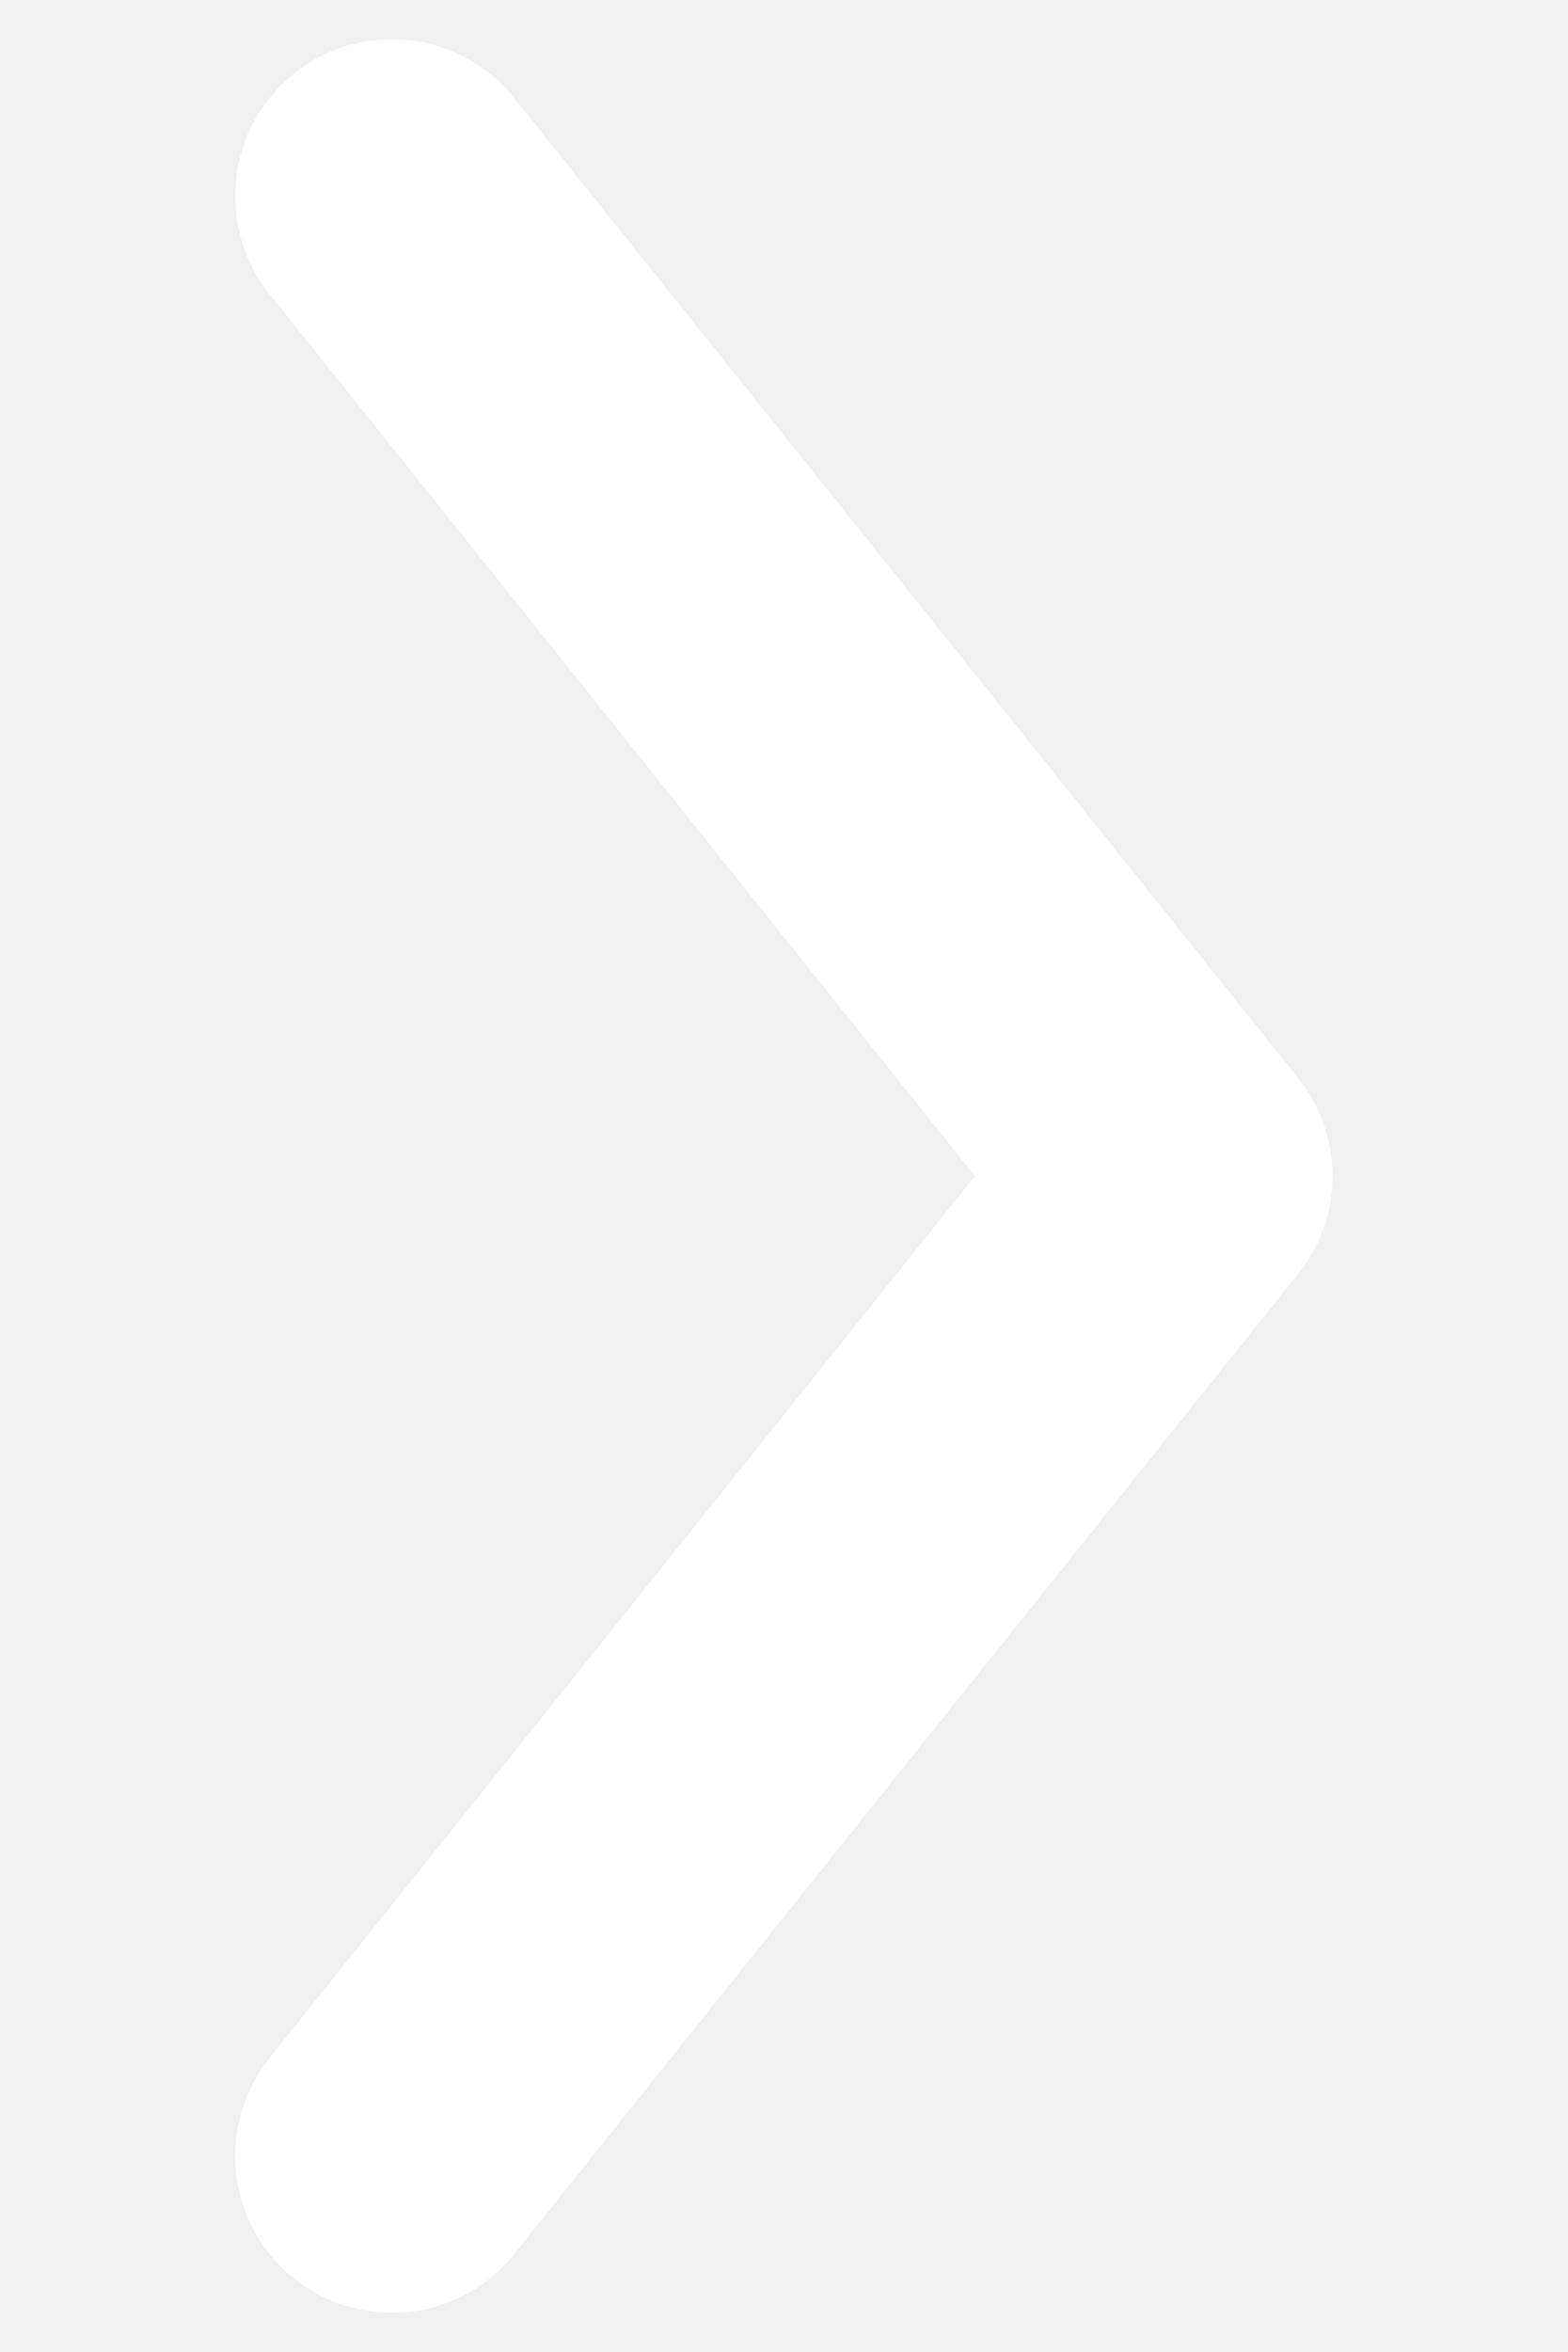
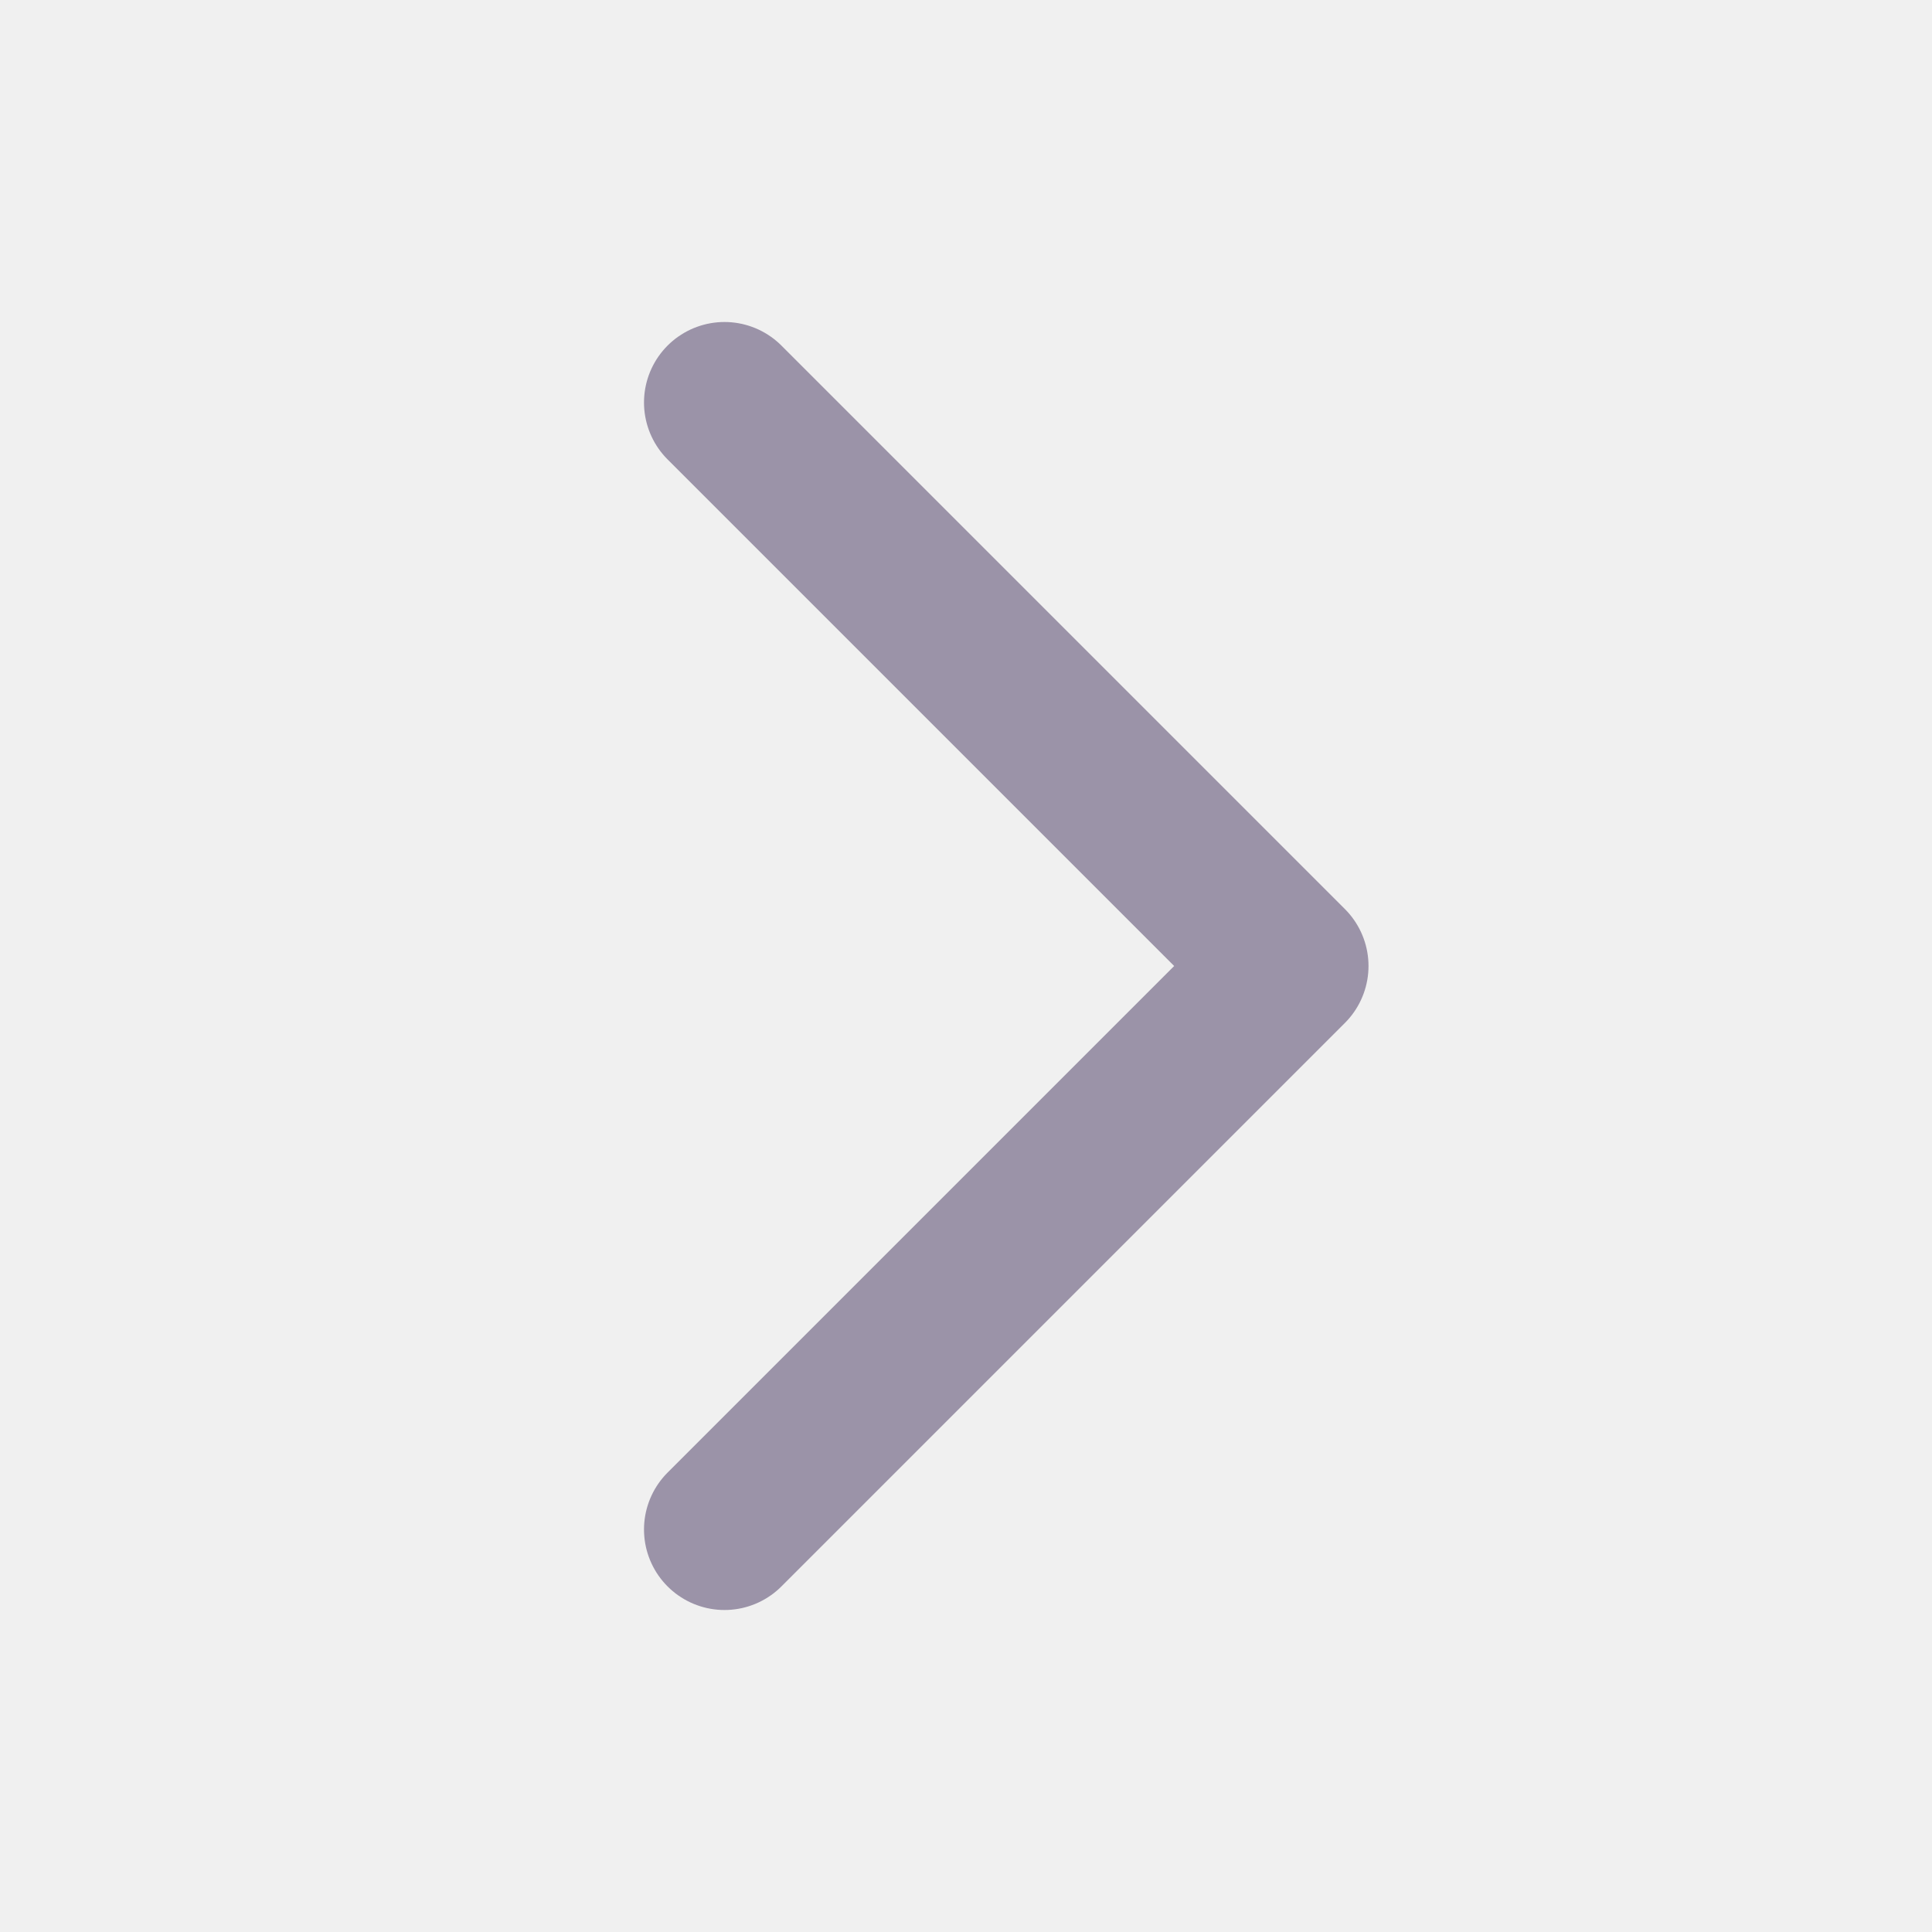
- <svg xmlns="http://www.w3.org/2000/svg" width="8" height="12" viewBox="0 0 8 12">
-   <path d="M2 1 L6 6 L2 11" stroke="#ffffff" stroke-width="1.6" fill="none" stroke-linecap="round" stroke-linejoin="round" />
+ <svg xmlns="http://www.w3.org/2000/svg" width="14" height="14" viewBox="0 0 24 24" fill="none" stroke="#9b93a8" stroke-width="2" stroke-linecap="round" stroke-linejoin="round">
+   <path d="M9 5l7 7-7 7" />
</svg>
